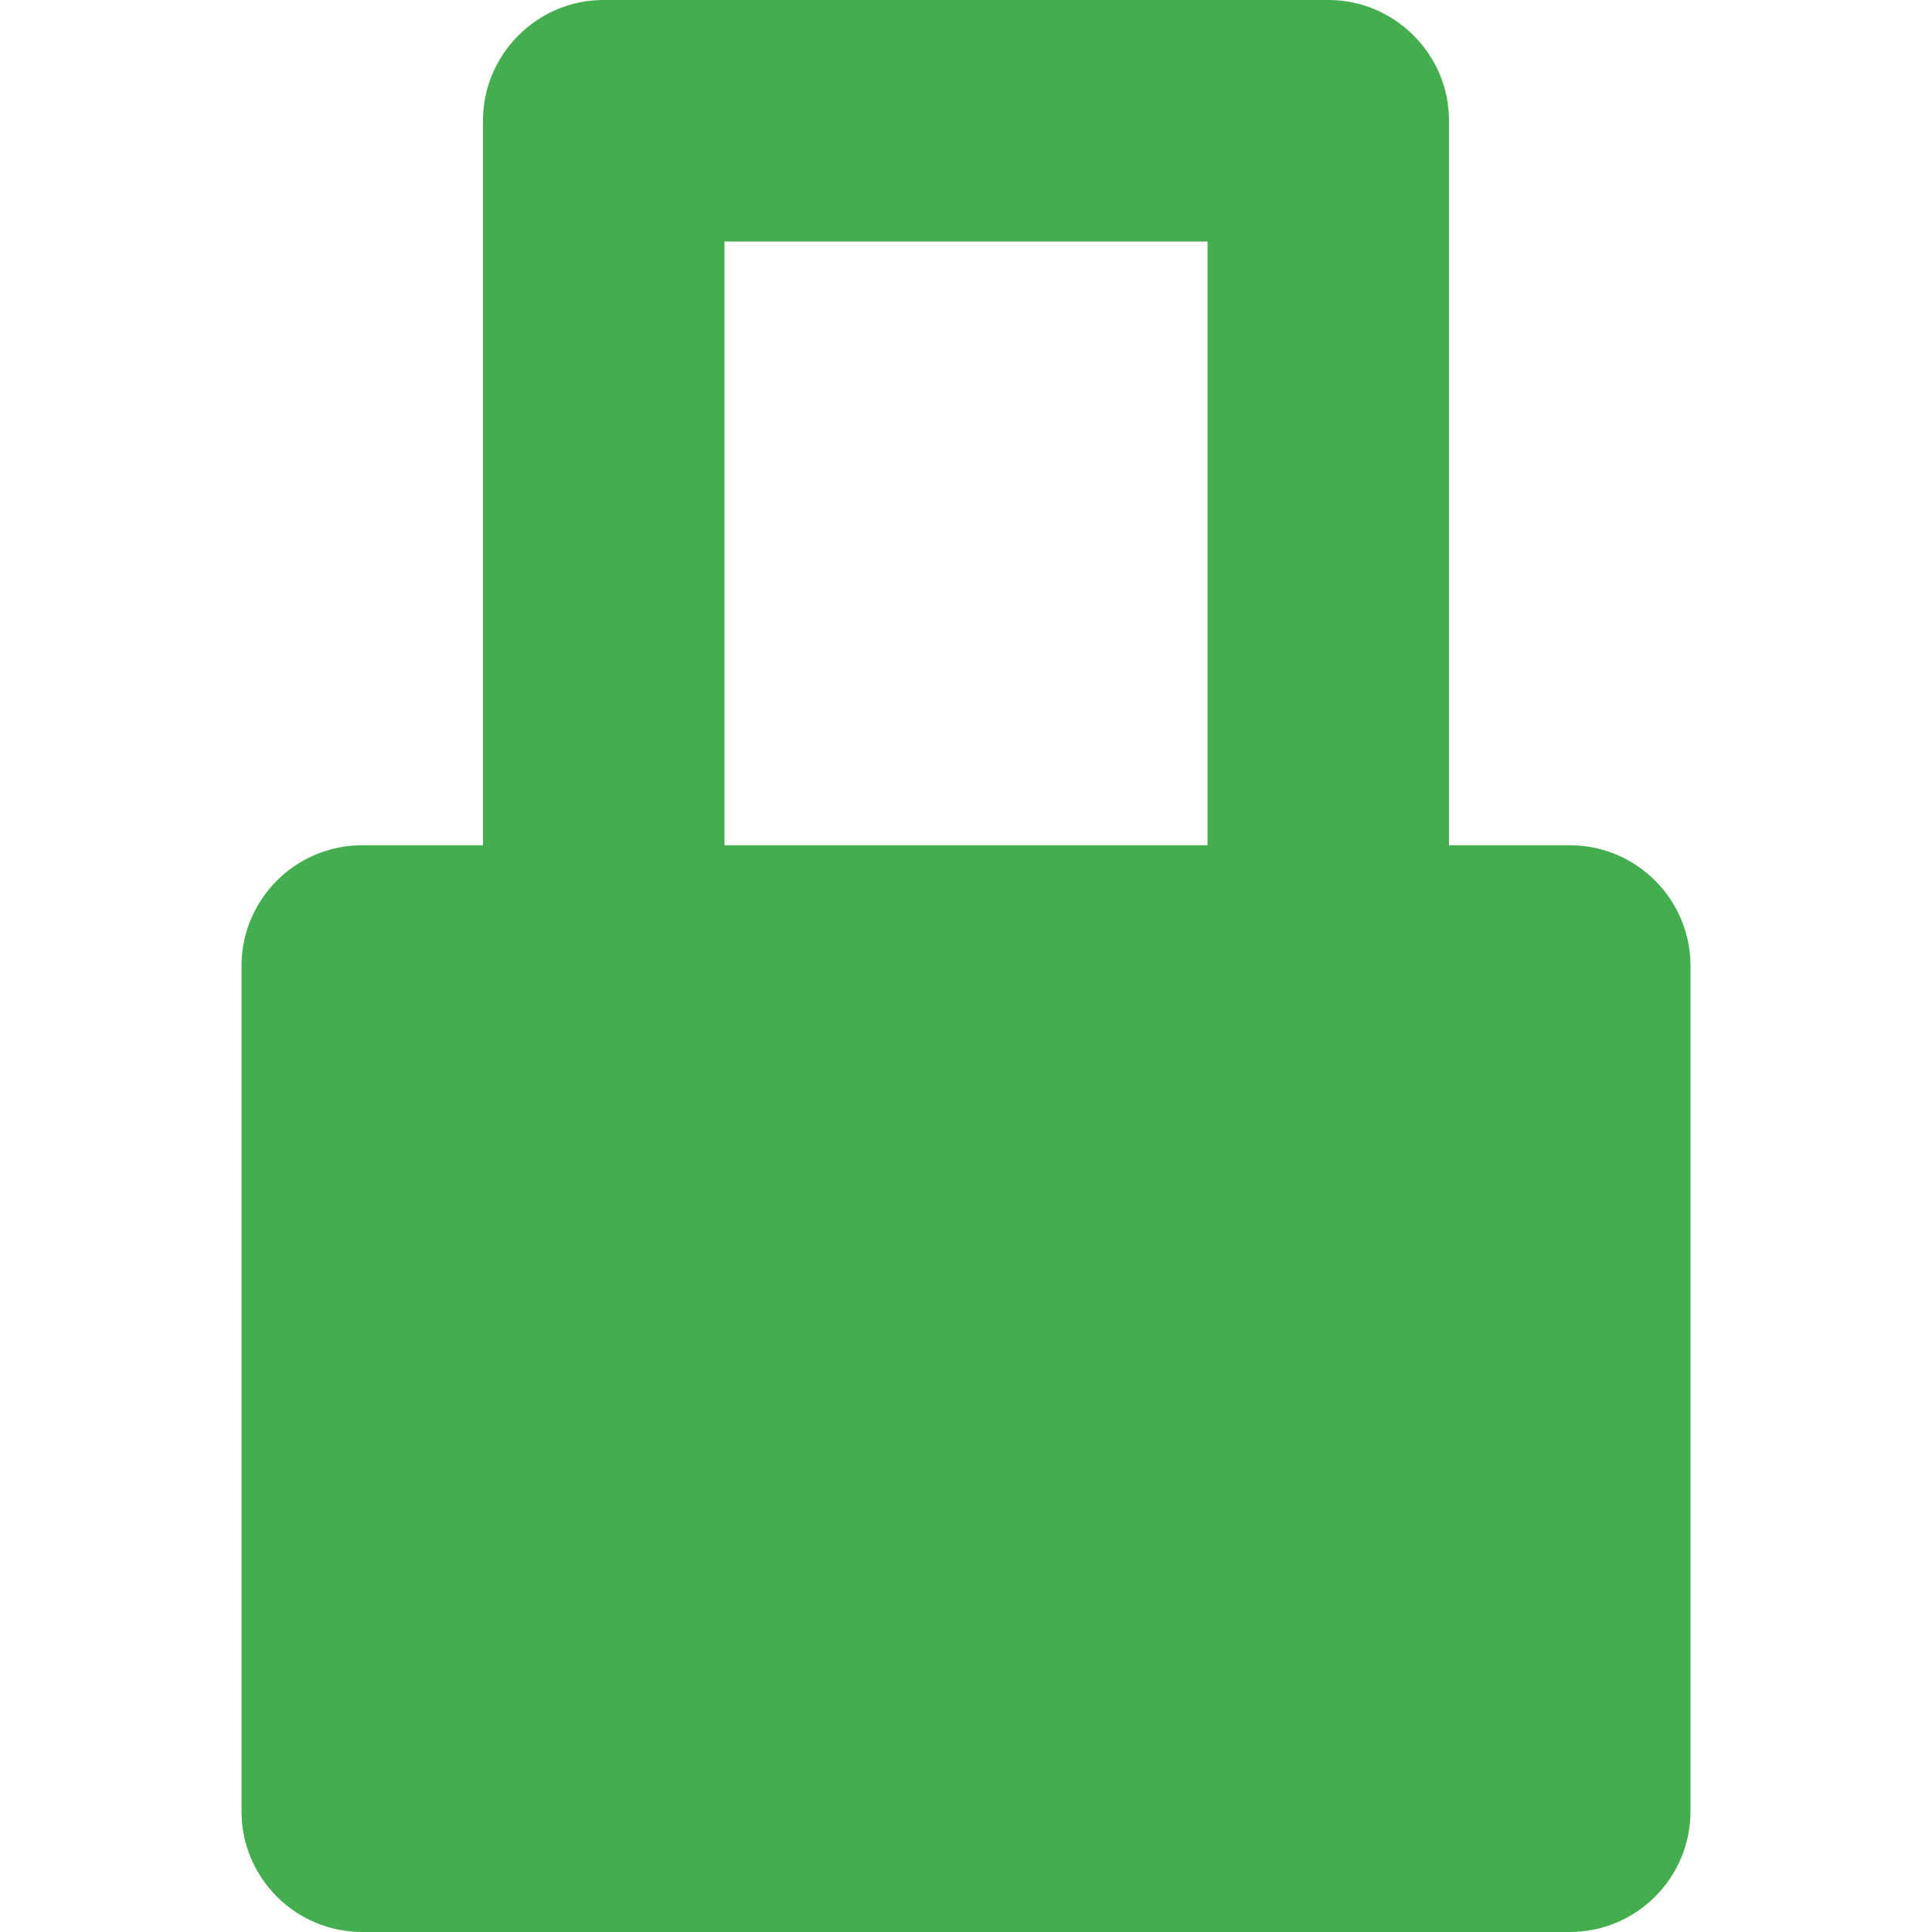
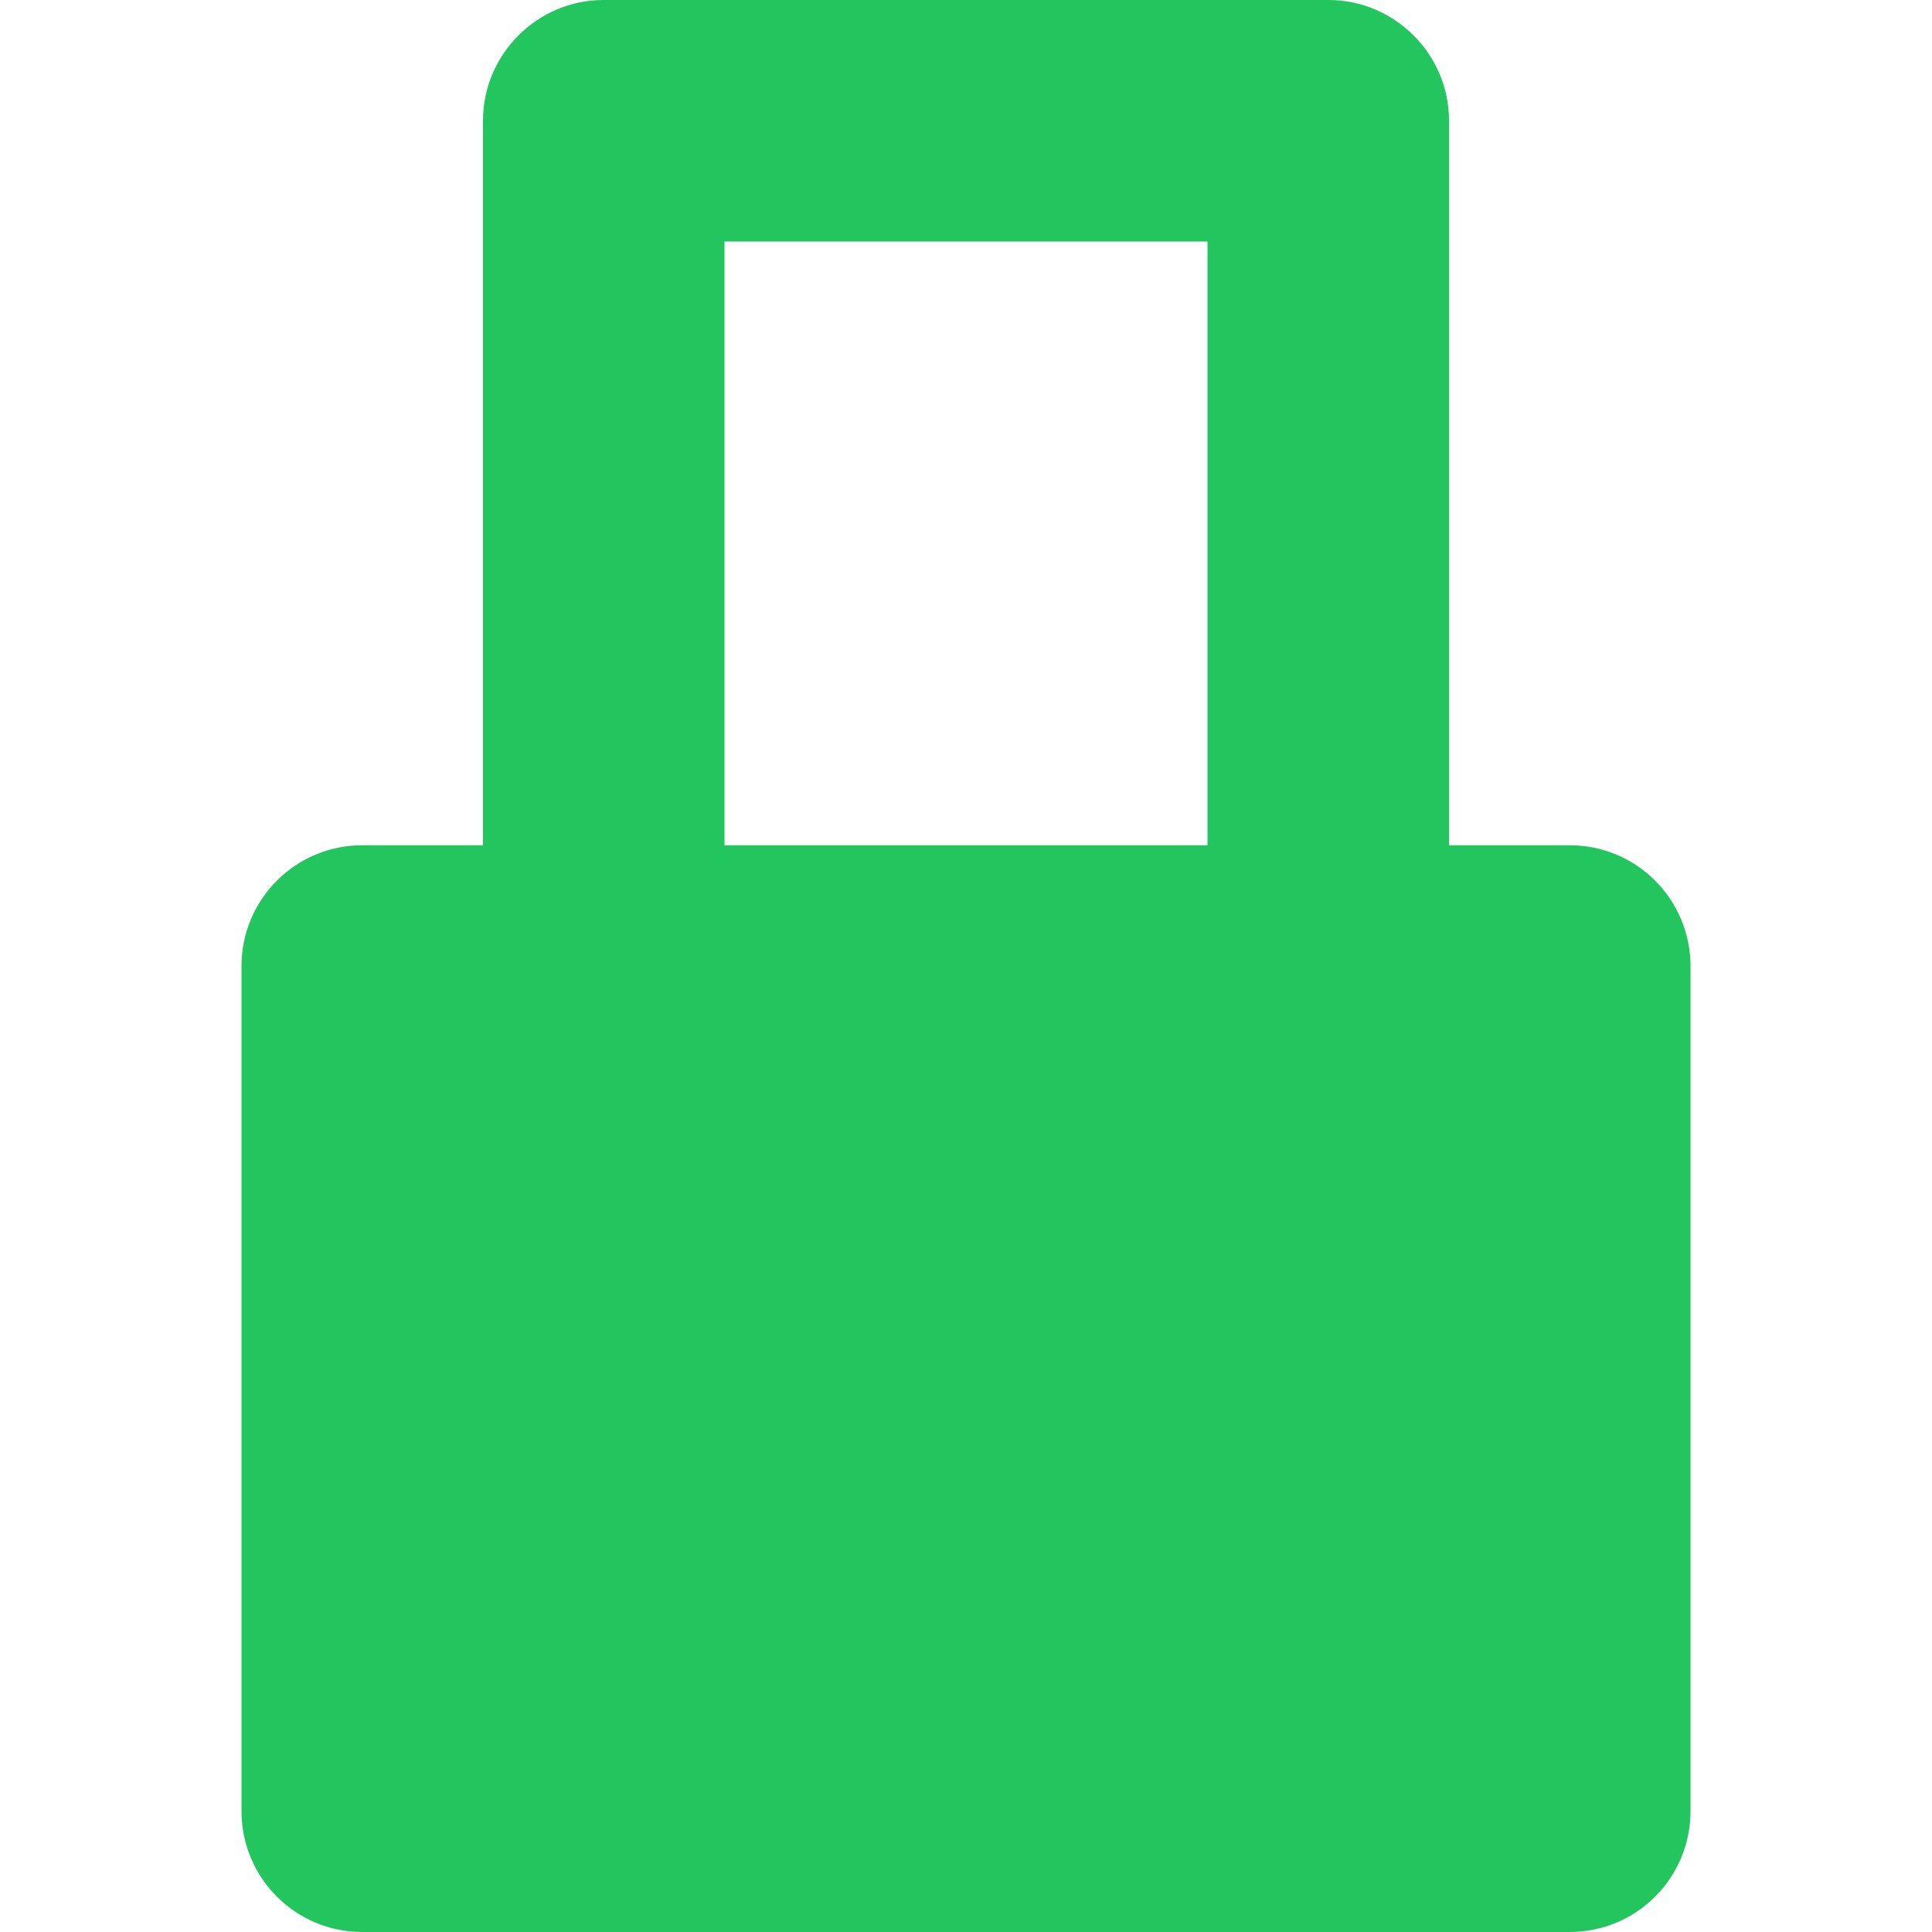
<svg xmlns="http://www.w3.org/2000/svg" width="16" height="16" viewBox="0 0 16 16">
-   <g fill="#44AD4D" fill-rule="evenodd" transform="translate(2 0)">
+   <g fill="#22C55E" fill-rule="evenodd" transform="translate(2 0)">
    <rect width="12" height="9" y="7" rx="1" />
    <path d="M8 7.01c0 .546.444.99 1 .99.552 0 1-.453 1-.997V.997C10 .447 9.547 0 9.003 0H2.997C2.447 0 2 .453 2 .997v6.006a1 1 0 0 0 2 .006V2h4v5.01z" />
  </g>
</svg>
